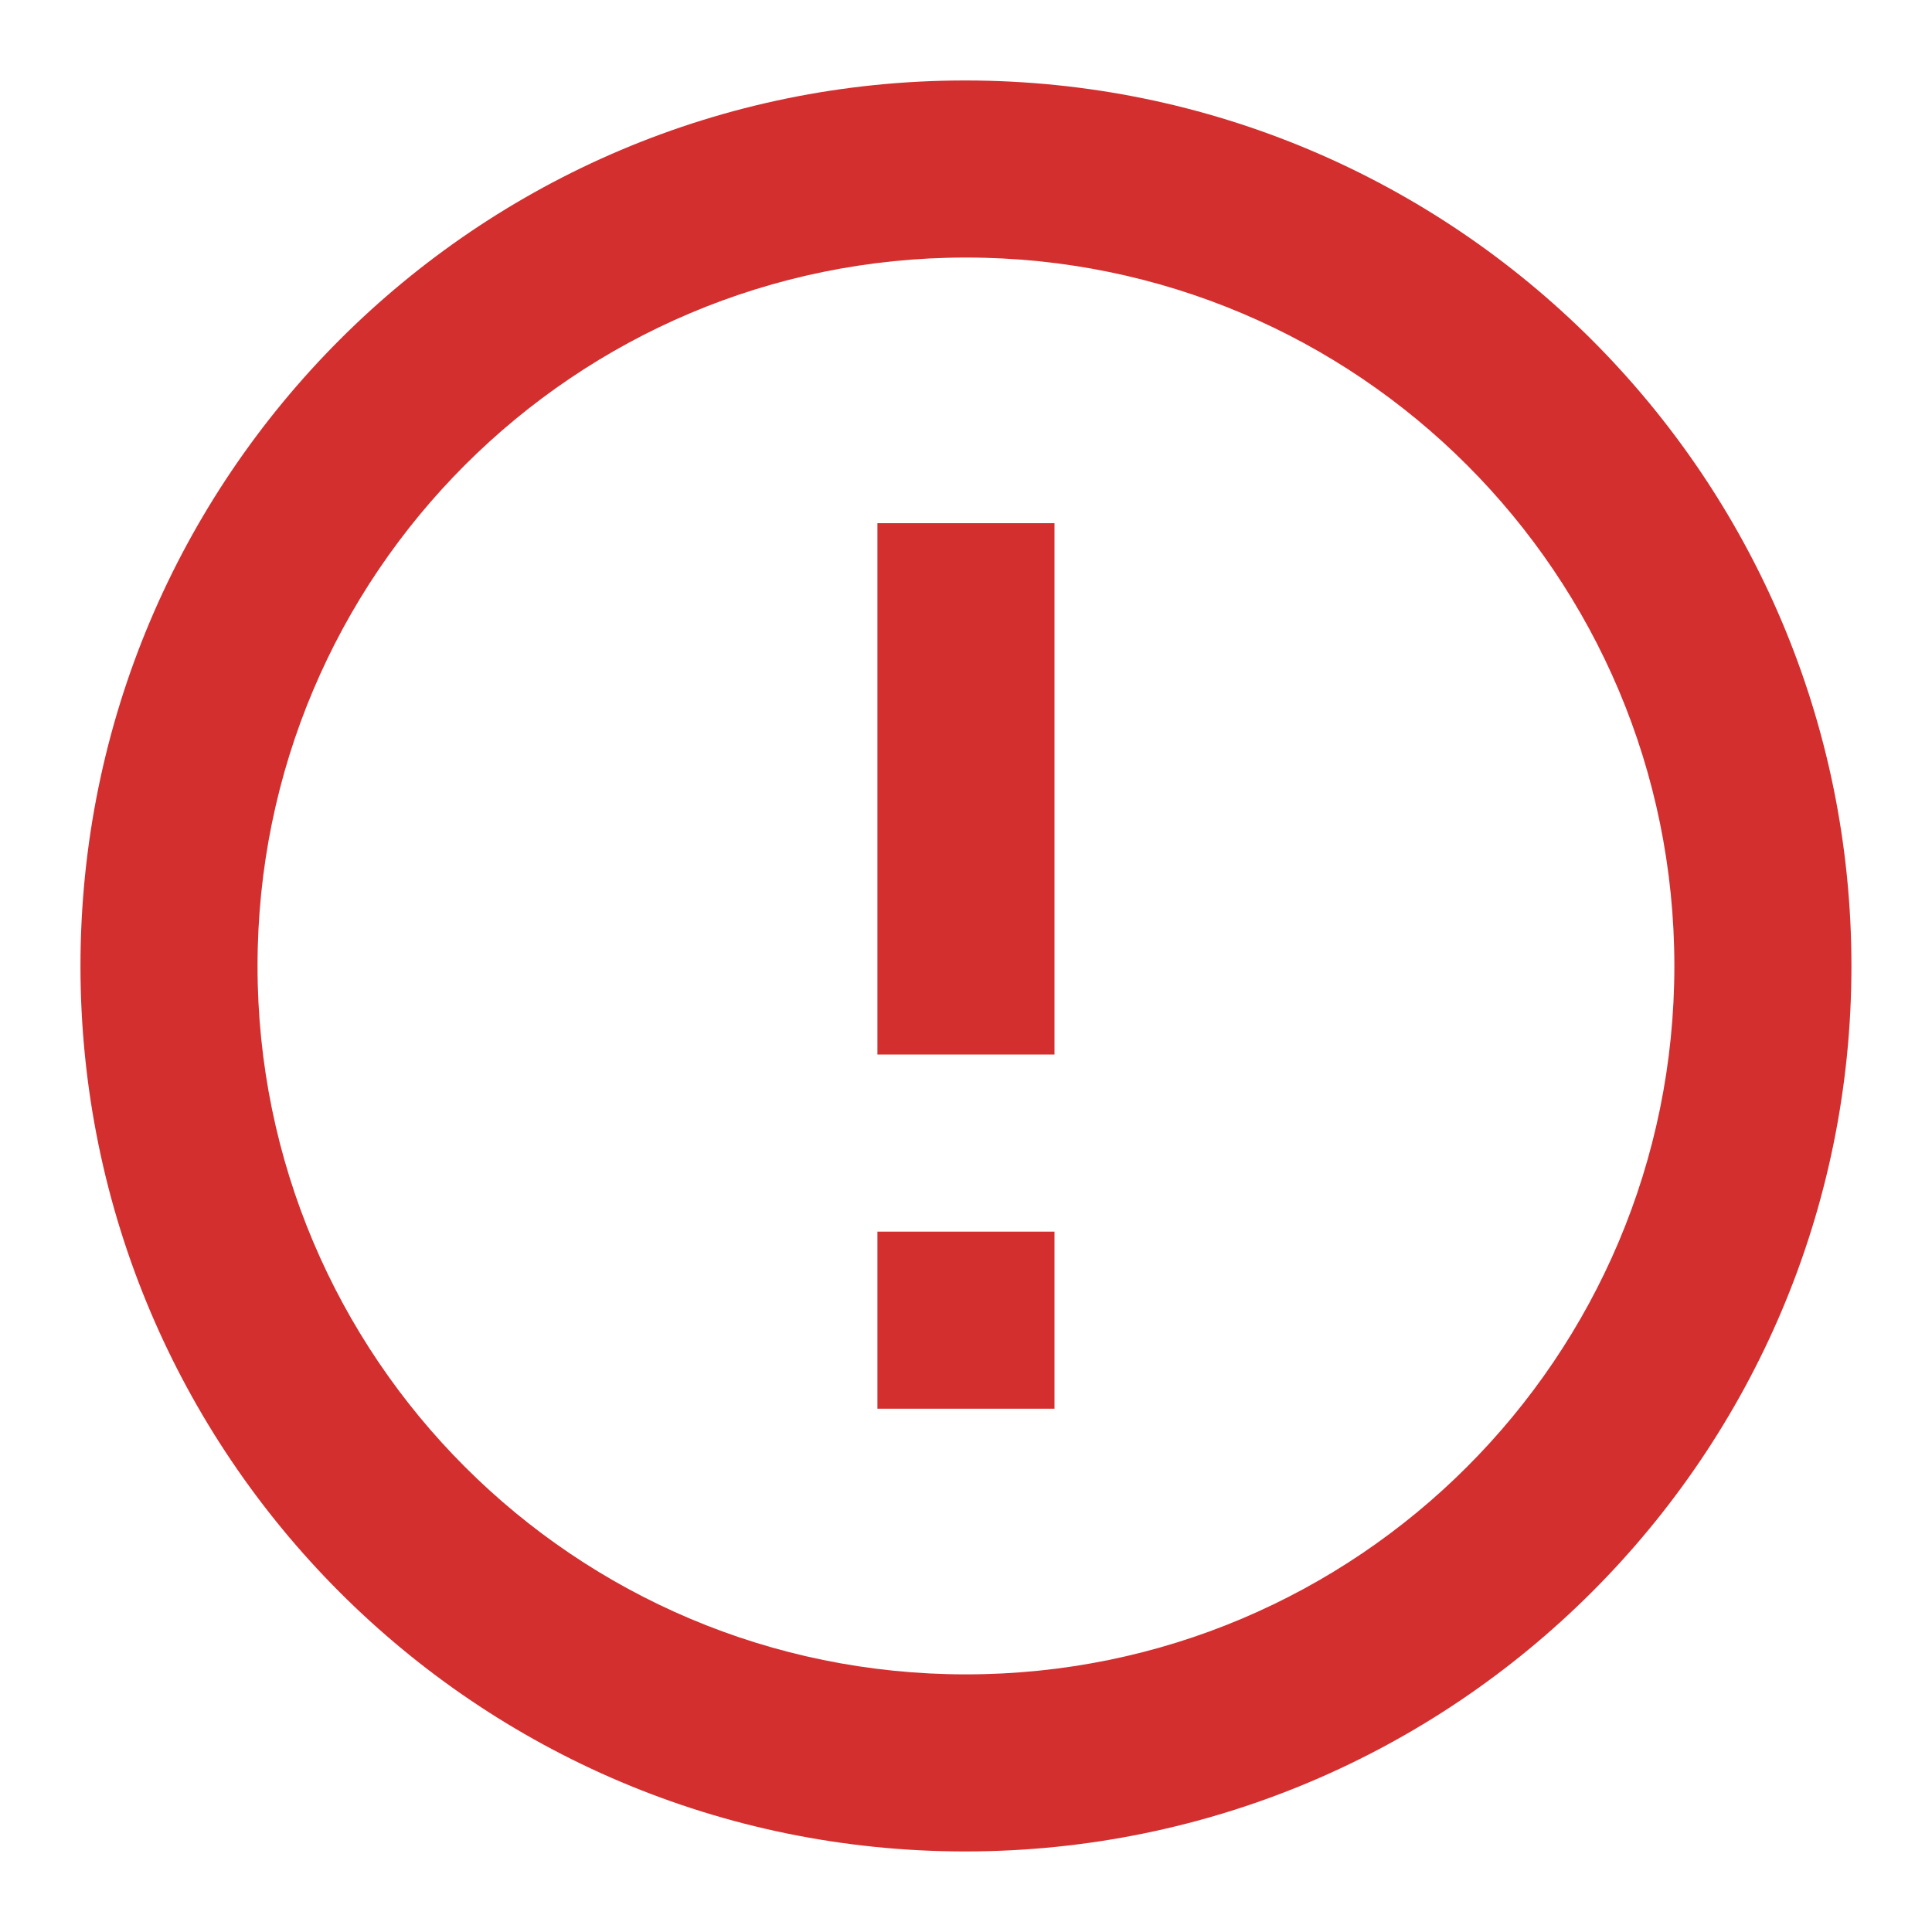
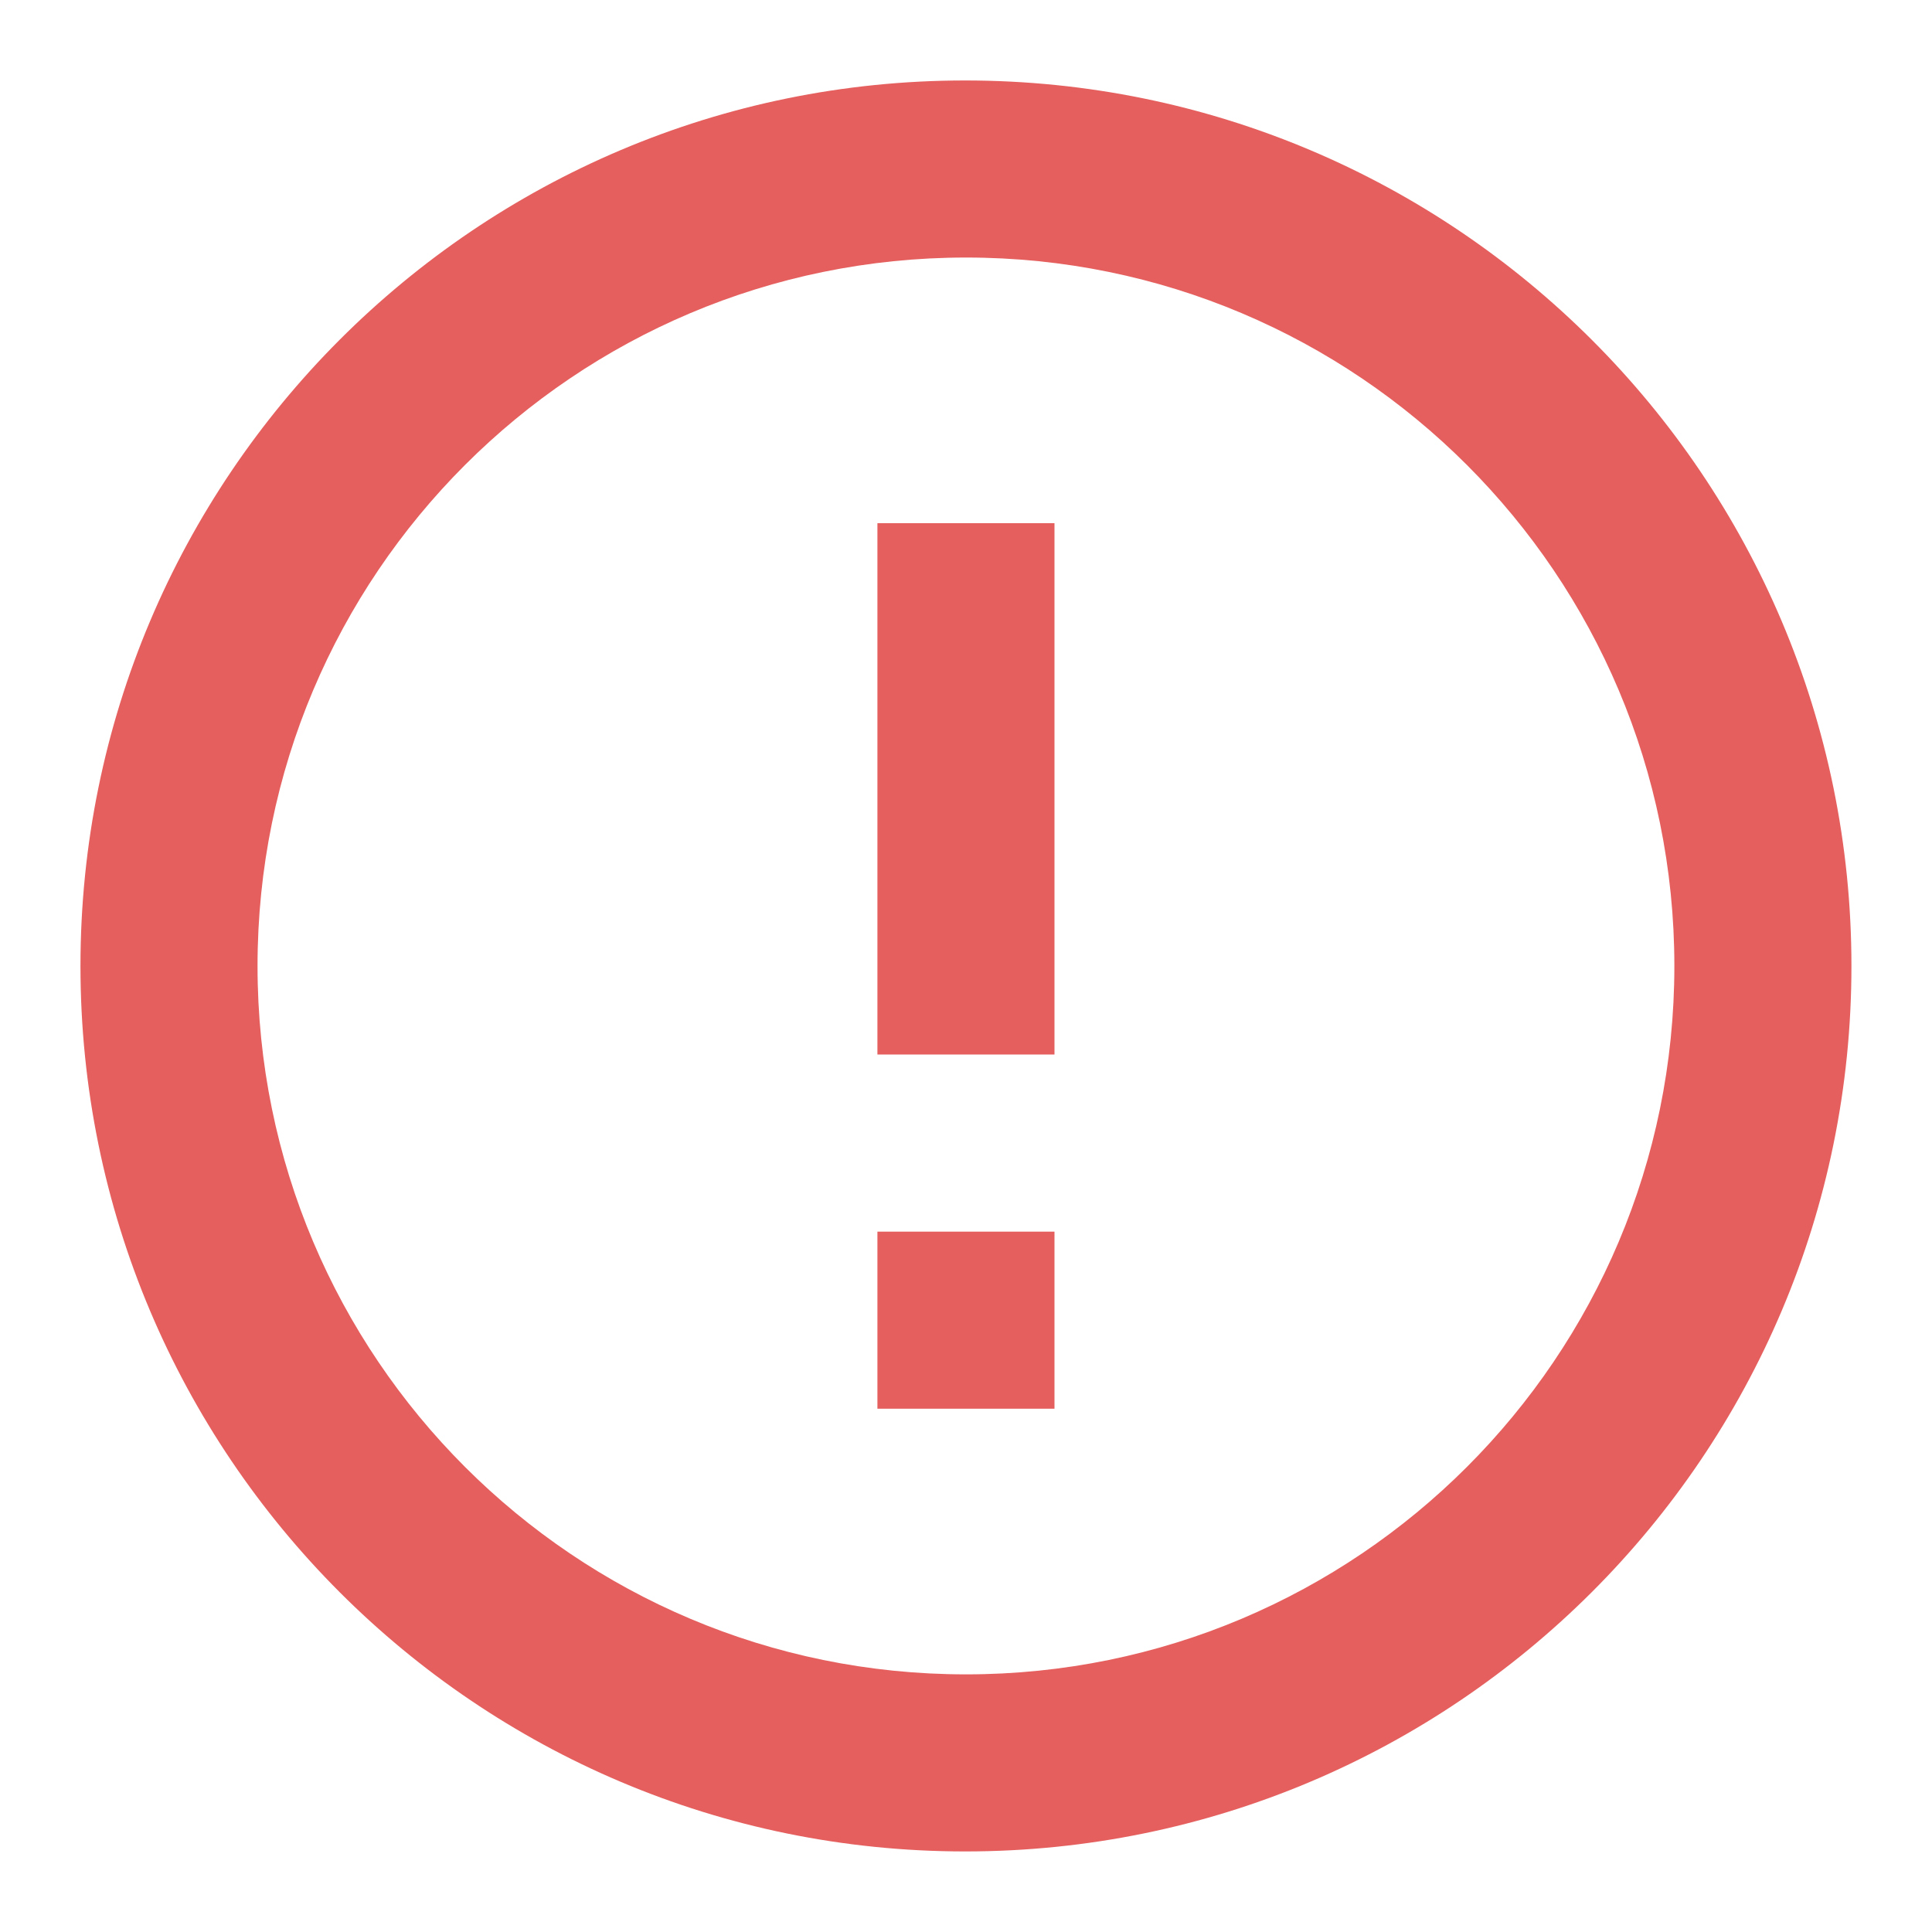
<svg xmlns="http://www.w3.org/2000/svg" width="20" height="20" viewBox="0 0 20 20" fill="none">
-   <path d="M9.083 12.75H10.916V14.583H9.083V12.75ZM9.083 5.416H10.916V10.916H9.083V5.416ZM9.991 0.833C4.931 0.833 0.833 4.94 0.833 10C0.833 15.06 4.931 19.166 9.991 19.166C15.06 19.166 19.166 15.06 19.166 10C19.166 4.94 15.06 0.833 9.991 0.833ZM10 17.333C5.948 17.333 2.666 14.051 2.666 10C2.666 5.948 5.948 2.666 10 2.666C14.051 2.666 17.333 5.948 17.333 10C17.333 14.051 14.051 17.333 10 17.333Z" fill="#D32F2F" />
+   <path d="M9.083 12.75H10.916V14.583H9.083V12.75ZM9.083 5.416H10.916V10.916H9.083V5.416ZM9.991 0.833C4.931 0.833 0.833 4.94 0.833 10C0.833 15.06 4.931 19.166 9.991 19.166C15.06 19.166 19.166 15.06 19.166 10C19.166 4.94 15.06 0.833 9.991 0.833ZM10 17.333C5.948 17.333 2.666 14.051 2.666 10C2.666 5.948 5.948 2.666 10 2.666C14.051 2.666 17.333 5.948 17.333 10C17.333 14.051 14.051 17.333 10 17.333Z" fill="#E45F5D" />
</svg>
